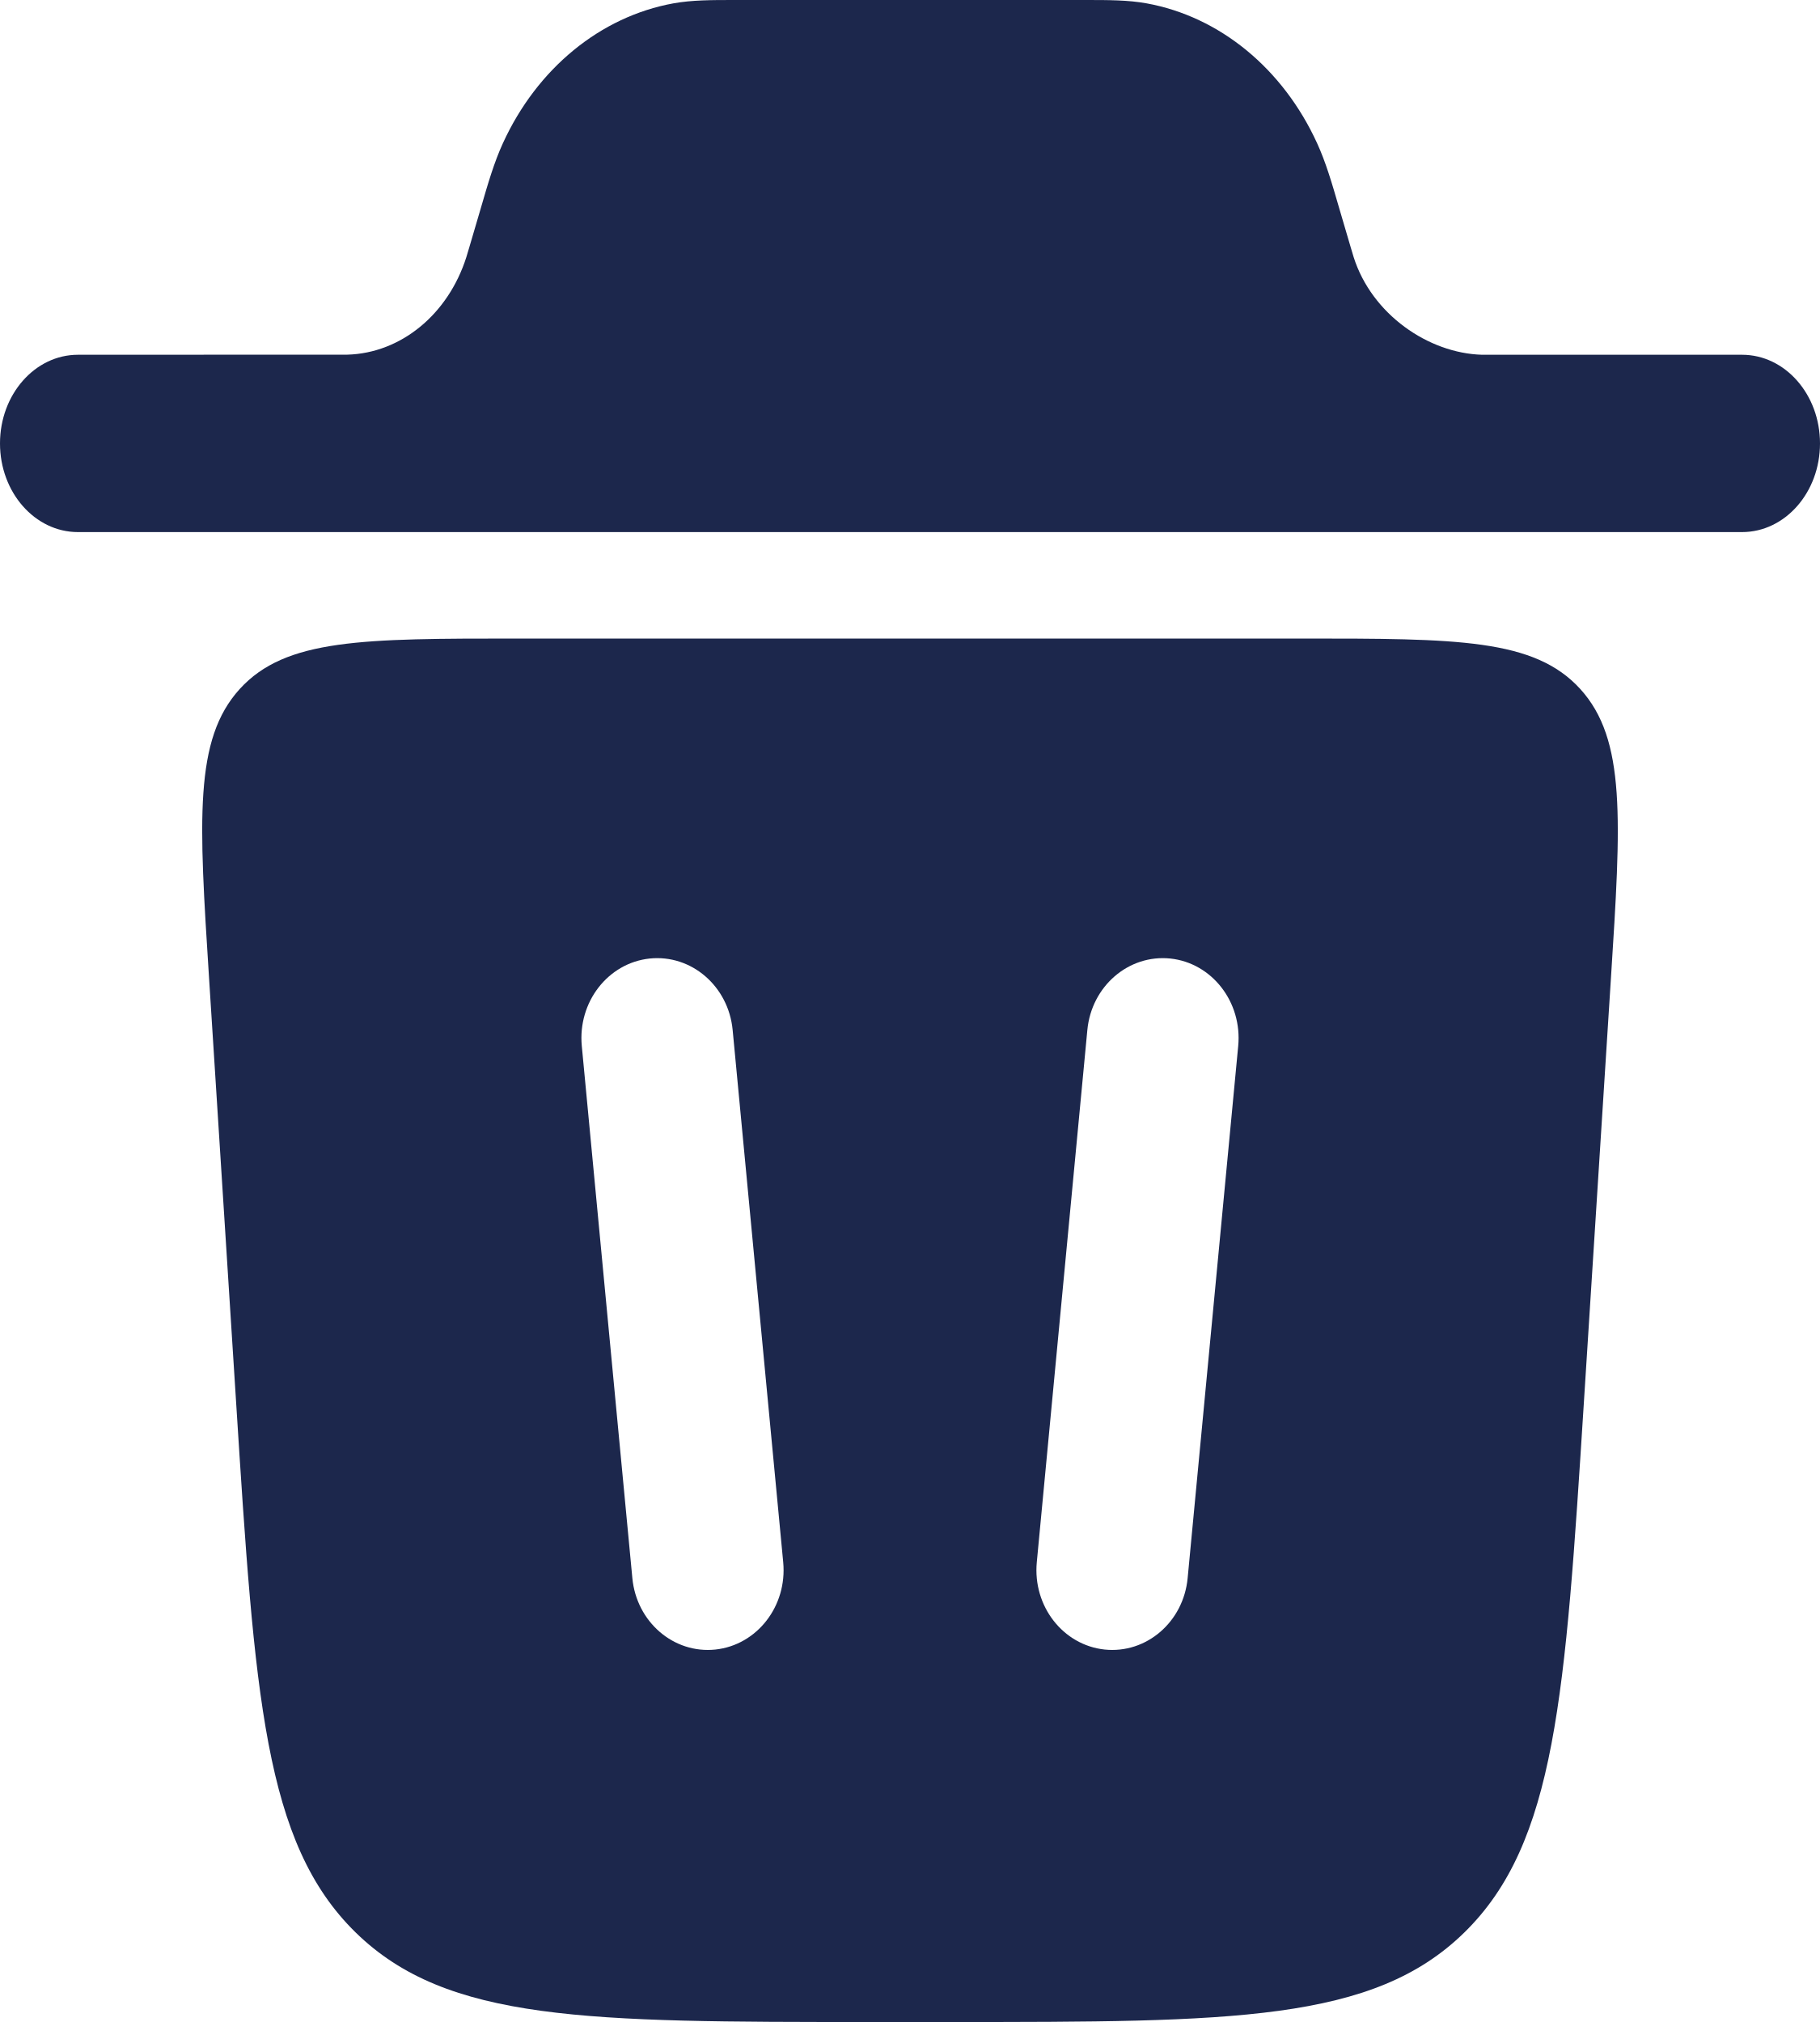
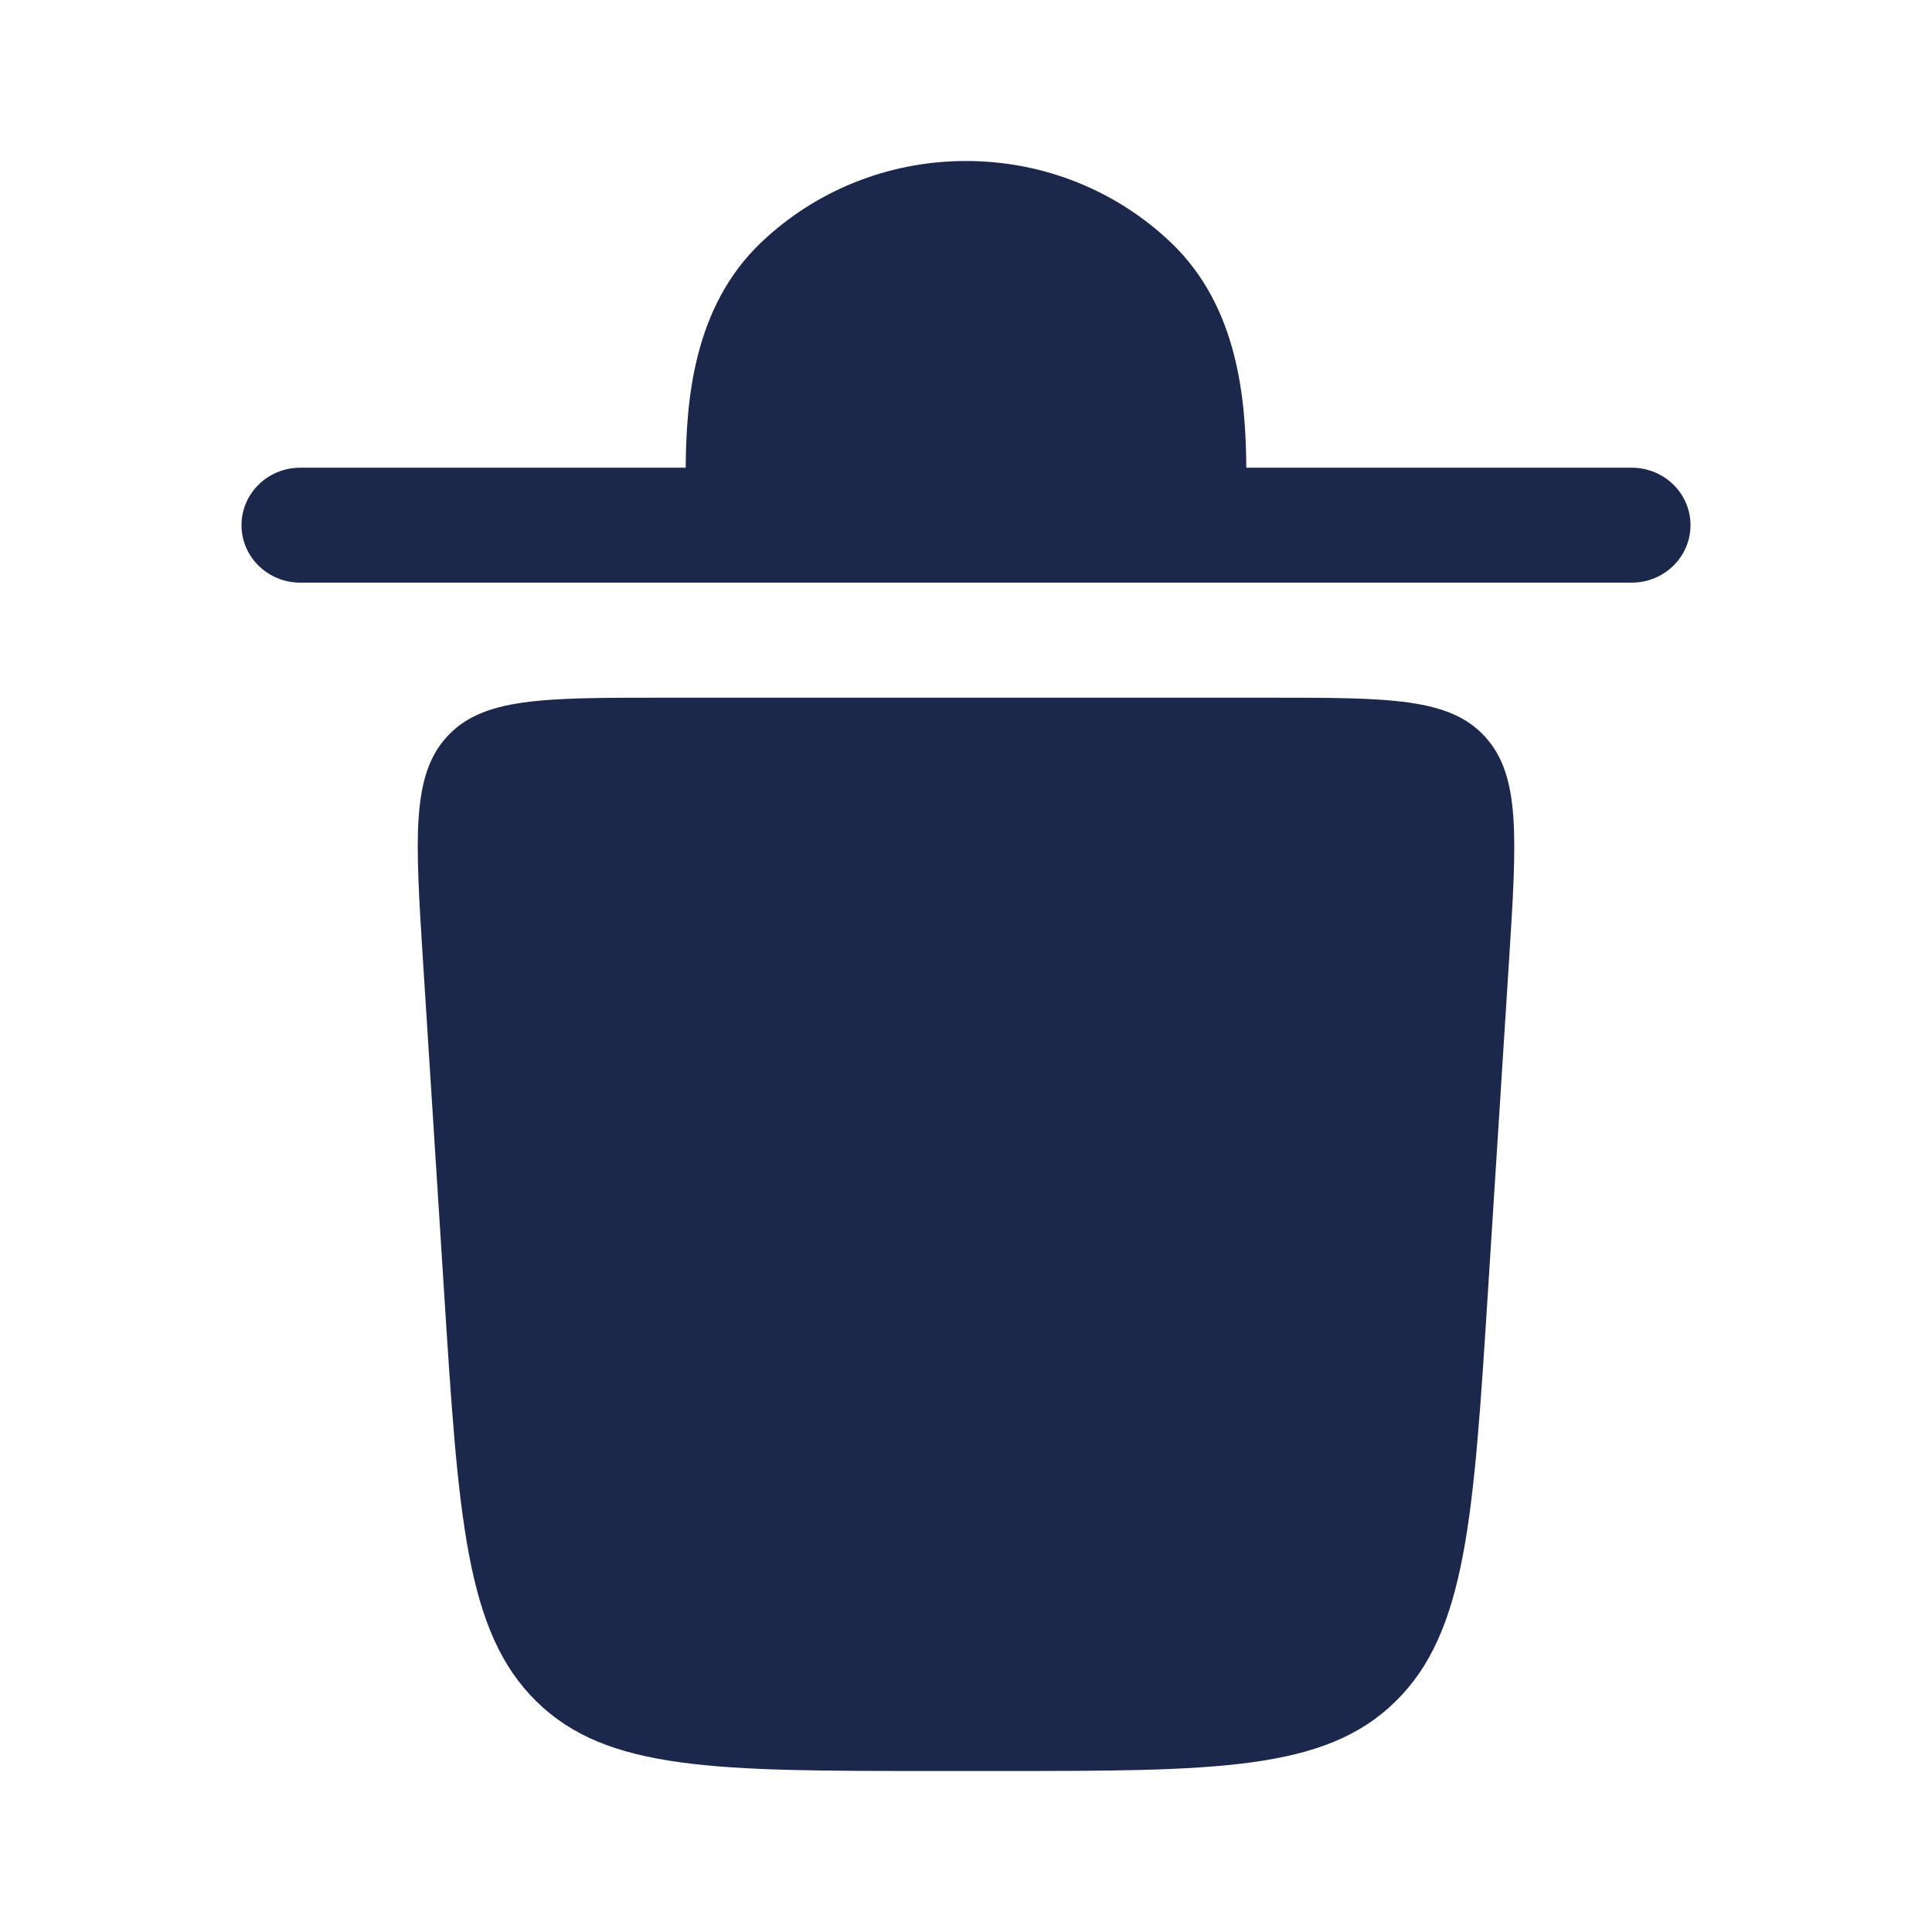
- <svg xmlns="http://www.w3.org/2000/svg" width="18" height="20" viewBox="0 0 18 20" fill="none">
-   <path d="M0 4.386C0 3.902 0.345 3.509 0.771 3.509L3.436 3.508C3.965 3.493 4.432 3.11 4.612 2.544C4.617 2.529 4.622 2.511 4.642 2.444L4.757 2.053C4.827 1.812 4.888 1.603 4.974 1.416C5.312 0.677 5.938 0.164 6.661 0.033C6.845 -0 7.038 -0 7.261 2.21617e-05H10.739C10.962 -0 11.156 -0 11.339 0.033C12.062 0.164 12.688 0.677 13.026 1.416C13.112 1.603 13.173 1.812 13.243 2.053L13.358 2.444C13.378 2.511 13.383 2.529 13.388 2.544C13.568 3.11 14.128 3.494 14.657 3.509H17.229C17.655 3.509 18 3.902 18 4.386C18 4.87 17.655 5.263 17.229 5.263H0.771C0.345 5.263 0 4.87 0 4.386Z" fill="#1C274C" />
-   <path fill-rule="evenodd" clip-rule="evenodd" d="M8.596 20H9.404C12.187 20 13.579 20 14.483 19.114C15.388 18.228 15.48 16.775 15.665 13.868L15.932 9.681C16.033 8.104 16.083 7.315 15.629 6.815C15.175 6.316 14.409 6.316 12.876 6.316H5.124C3.591 6.316 2.825 6.316 2.371 6.815C1.917 7.315 1.967 8.104 2.068 9.681L2.335 13.868C2.52 16.775 2.612 18.228 3.517 19.114C4.422 20 5.813 20 8.596 20ZM12.246 10.346C12.287 9.912 11.987 9.525 11.575 9.481C11.162 9.438 10.795 9.755 10.754 10.188L10.254 15.452C10.213 15.886 10.513 16.272 10.925 16.316C11.338 16.359 11.705 16.043 11.746 15.609L12.246 10.346ZM6.425 9.481C6.838 9.438 7.205 9.755 7.246 10.188L7.746 15.452C7.787 15.886 7.487 16.272 7.075 16.316C6.662 16.359 6.295 16.043 6.254 15.609L5.754 10.346C5.713 9.912 6.013 9.525 6.425 9.481Z" fill="#1C274C" />
+ <svg xmlns="http://www.w3.org/2000/svg" width="24" height="24" viewBox="0 0 24 24" fill="none">
+   <path d="M3 6.524C3 6.129 3.327 5.81 3.73 5.81H8.518C8.524 4.968 8.616 3.815 9.45 3.017C10.107 2.388 11.008 2 12 2C12.992 2 13.893 2.388 14.55 3.017C15.384 3.815 15.476 4.968 15.482 5.81H20.27C20.673 5.81 21 6.129 21 6.524C21 6.918 20.673 7.238 20.27 7.238H3.73C3.327 7.238 3 6.918 3 6.524Z" fill="#1C274C" />
+   <path d="M11.607 22H12.393C15.101 22 16.455 22 17.335 21.137C18.215 20.274 18.305 18.858 18.485 16.026L18.745 11.945C18.843 10.409 18.891 9.64 18.45 9.154C18.008 8.667 17.262 8.667 15.771 8.667H8.229C6.737 8.667 5.992 8.667 5.55 9.154C5.109 9.64 5.158 10.409 5.255 11.945L5.515 16.026C5.695 18.858 5.785 20.274 6.665 21.137C7.545 22 8.899 22 11.607 22Z" fill="#1C274C" />
</svg>
